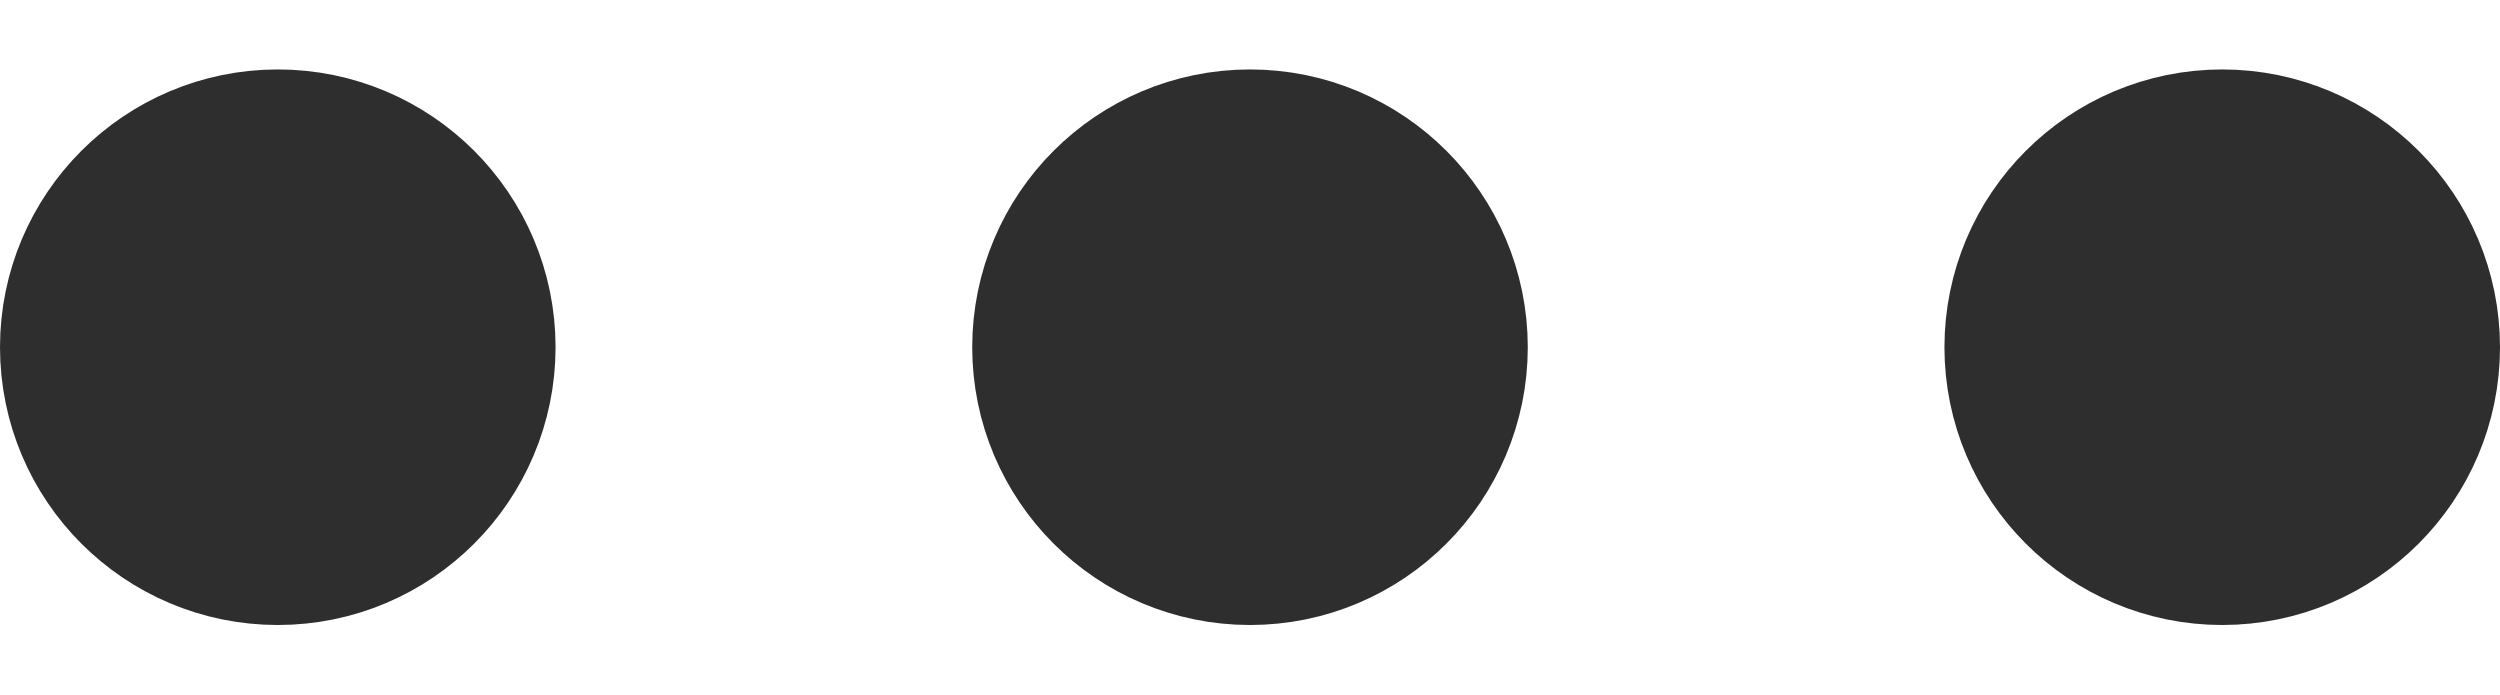
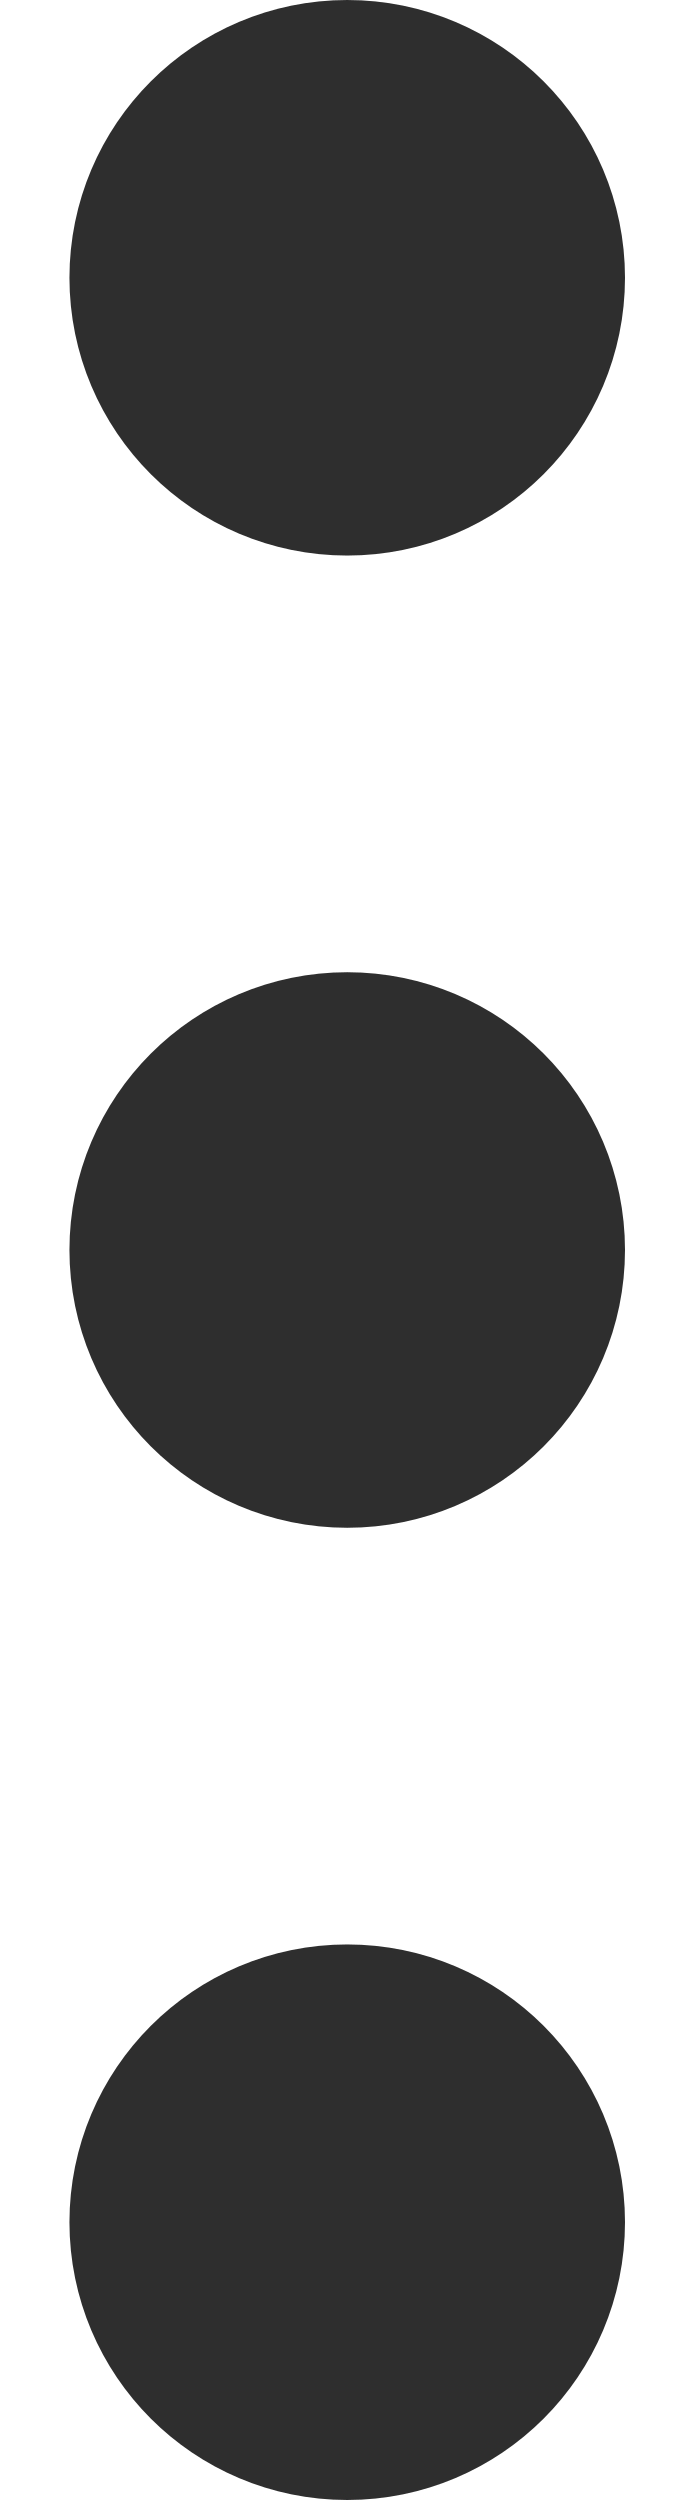
- <svg xmlns="http://www.w3.org/2000/svg" width="18" height="5" viewBox="0 0 18 5" fill="none">
-   <path d="M2 2.5H2.01M9 2.5H9.01M16 2.5H16.01M3 2.5C3 3.052 2.552 3.5 2 3.5C1.448 3.5 1 3.052 1 2.5C1 1.948 1.448 1.5 2 1.5C2.552 1.5 3 1.948 3 2.5ZM10 2.5C10 3.052 9.552 3.5 9 3.5C8.448 3.5 8 3.052 8 2.5C8 1.948 8.448 1.5 9 1.5C9.552 1.5 10 1.948 10 2.5ZM17 2.5C17 3.052 16.552 3.5 16 3.5C15.448 3.5 15 3.052 15 2.5C15 1.948 15.448 1.5 16 1.5C16.552 1.5 17 1.948 17 2.5Z" stroke="#2E2E2E" stroke-width="2" stroke-linecap="round" stroke-linejoin="round" />
+ <svg xmlns="http://www.w3.org/2000/svg" width="5" height="18" viewBox="0 0 5 18" fill="none">
+   <path d="M2.5 2L2.5 2.01M2.5 9L2.5 9.01M2.5 16L2.5 16.01M2.5 3C1.948 3 1.5 2.552 1.5 2C1.5 1.448 1.948 1 2.5 1C3.052 1 3.5 1.448 3.5 2C3.5 2.552 3.052 3 2.5 3ZM2.5 10C1.948 10 1.5 9.552 1.5 9C1.5 8.448 1.948 8 2.5 8C3.052 8 3.5 8.448 3.5 9C3.5 9.552 3.052 10 2.5 10ZM2.5 17C1.948 17 1.5 16.552 1.5 16C1.5 15.448 1.948 15 2.5 15C3.052 15 3.5 15.448 3.5 16C3.5 16.552 3.052 17 2.5 17Z" stroke="#2E2E2E" stroke-width="2" stroke-linecap="round" stroke-linejoin="round" />
</svg>
